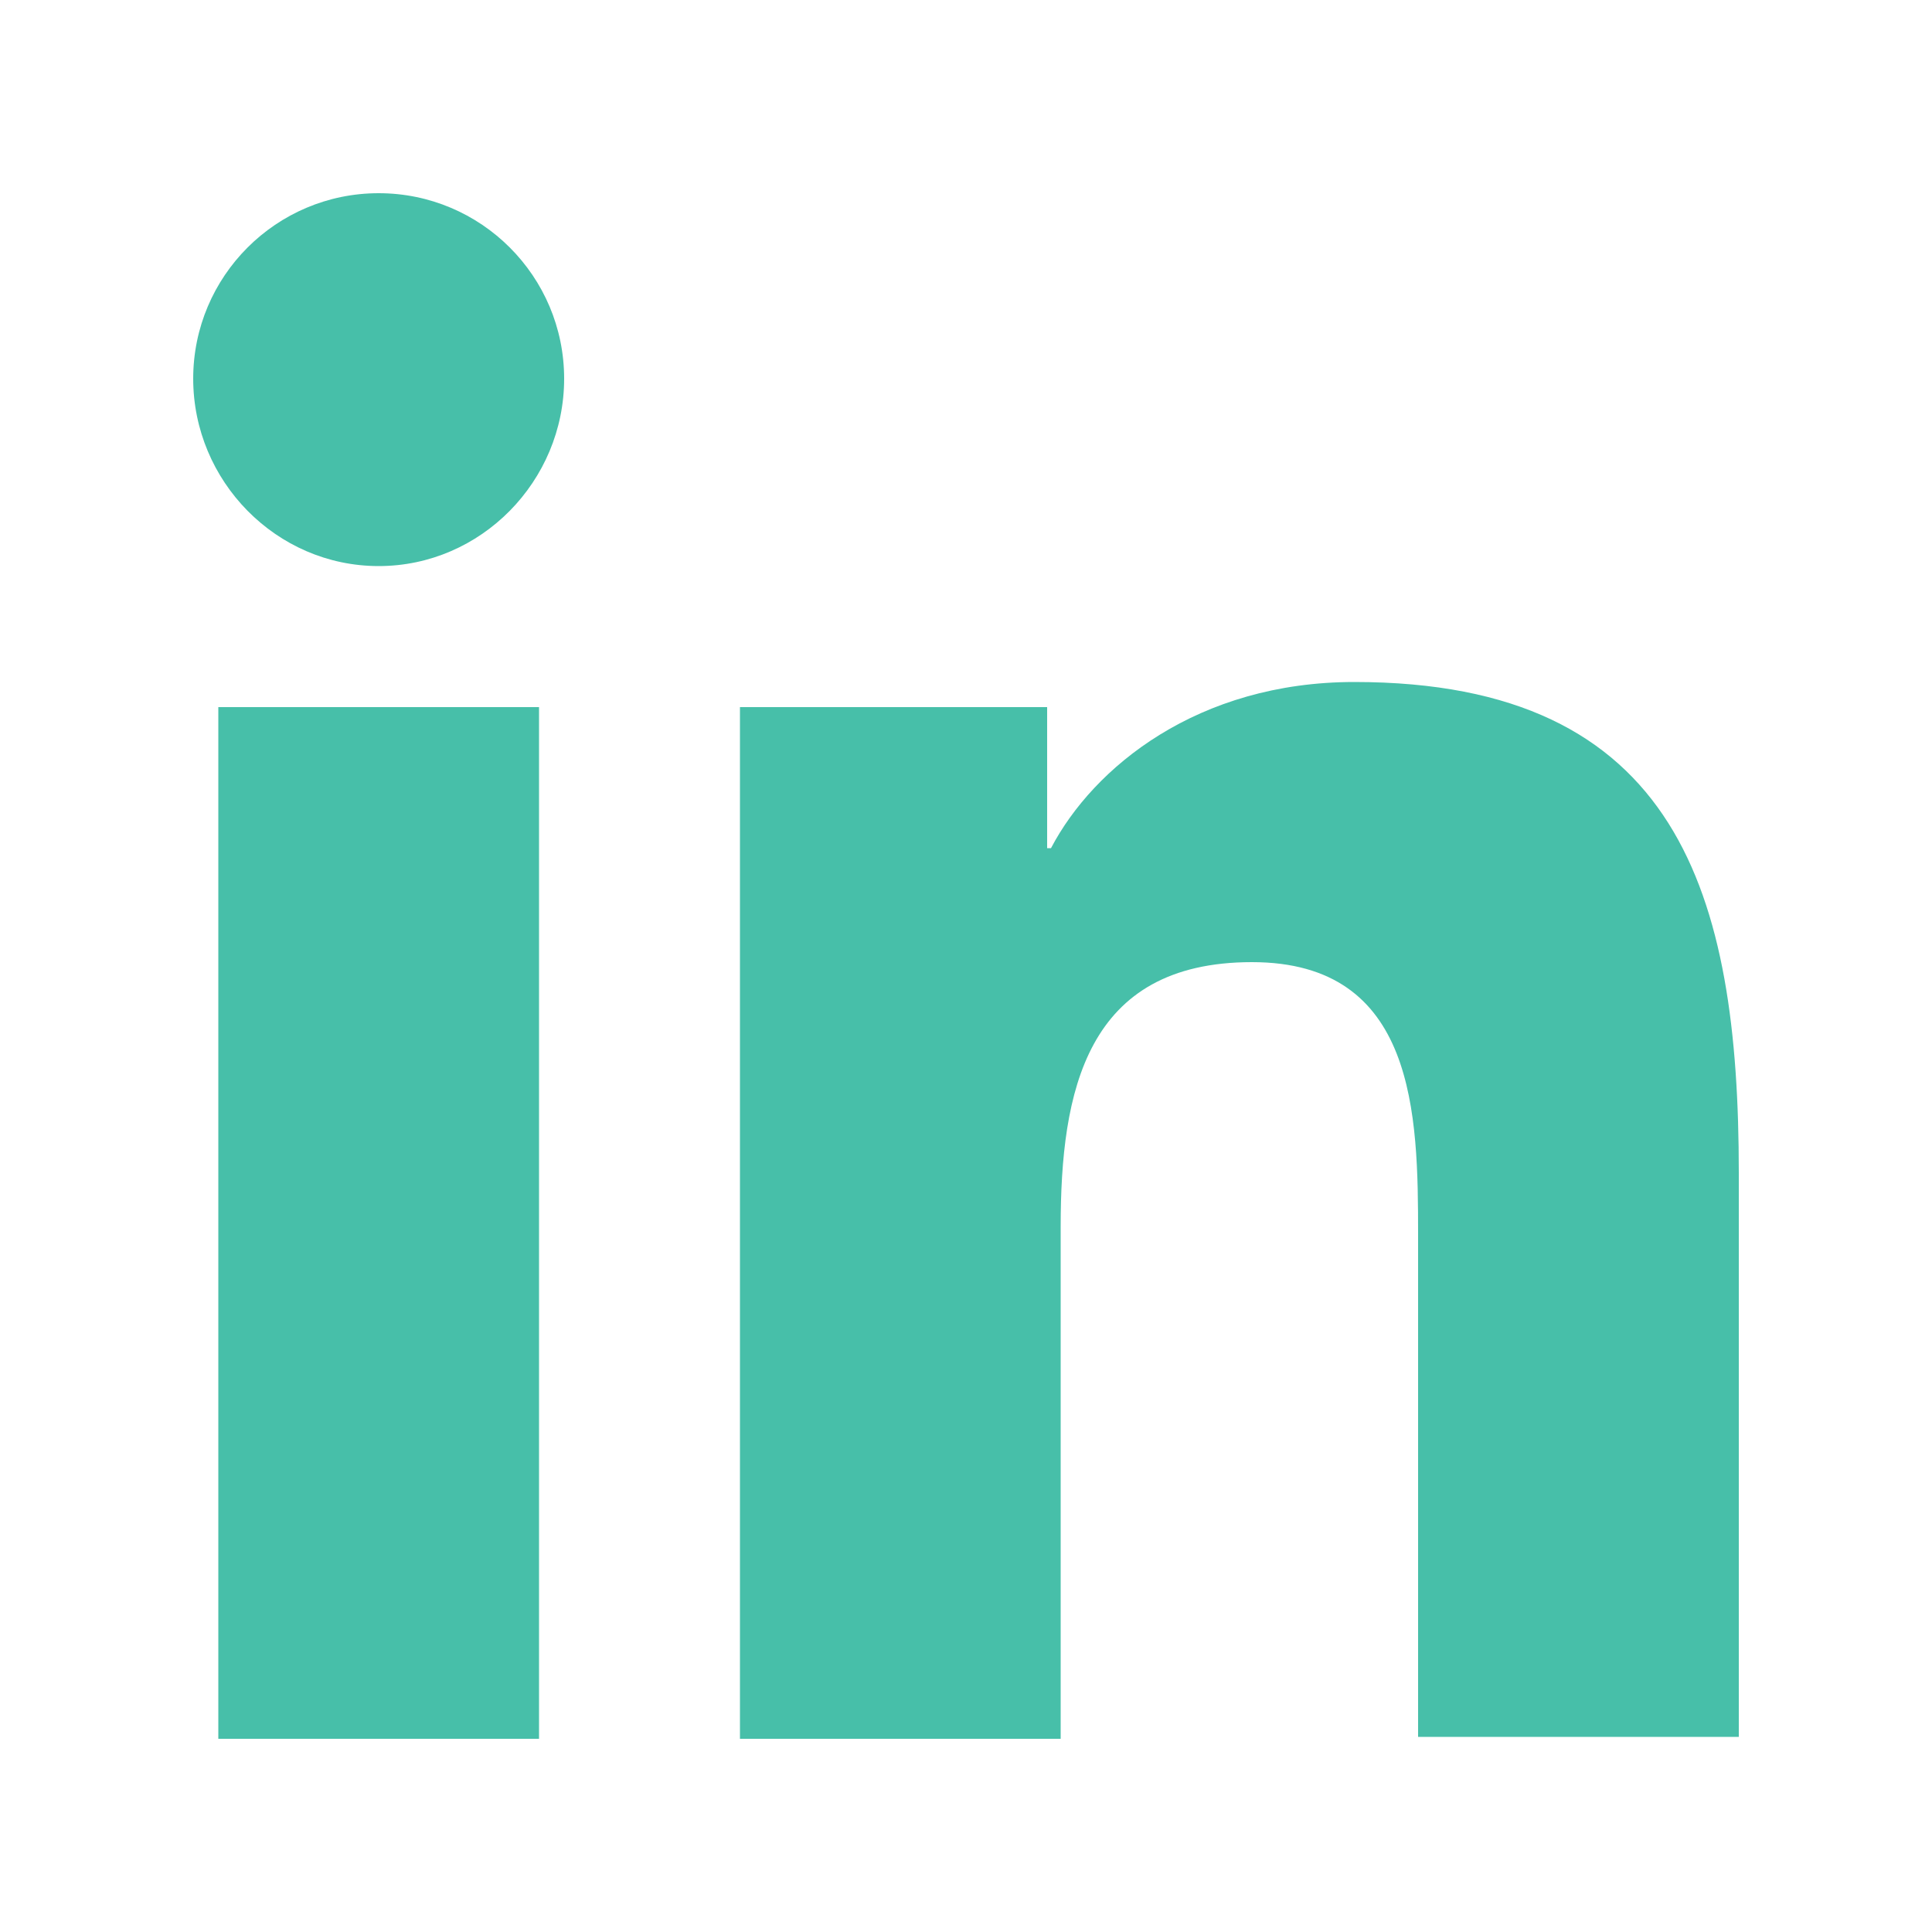
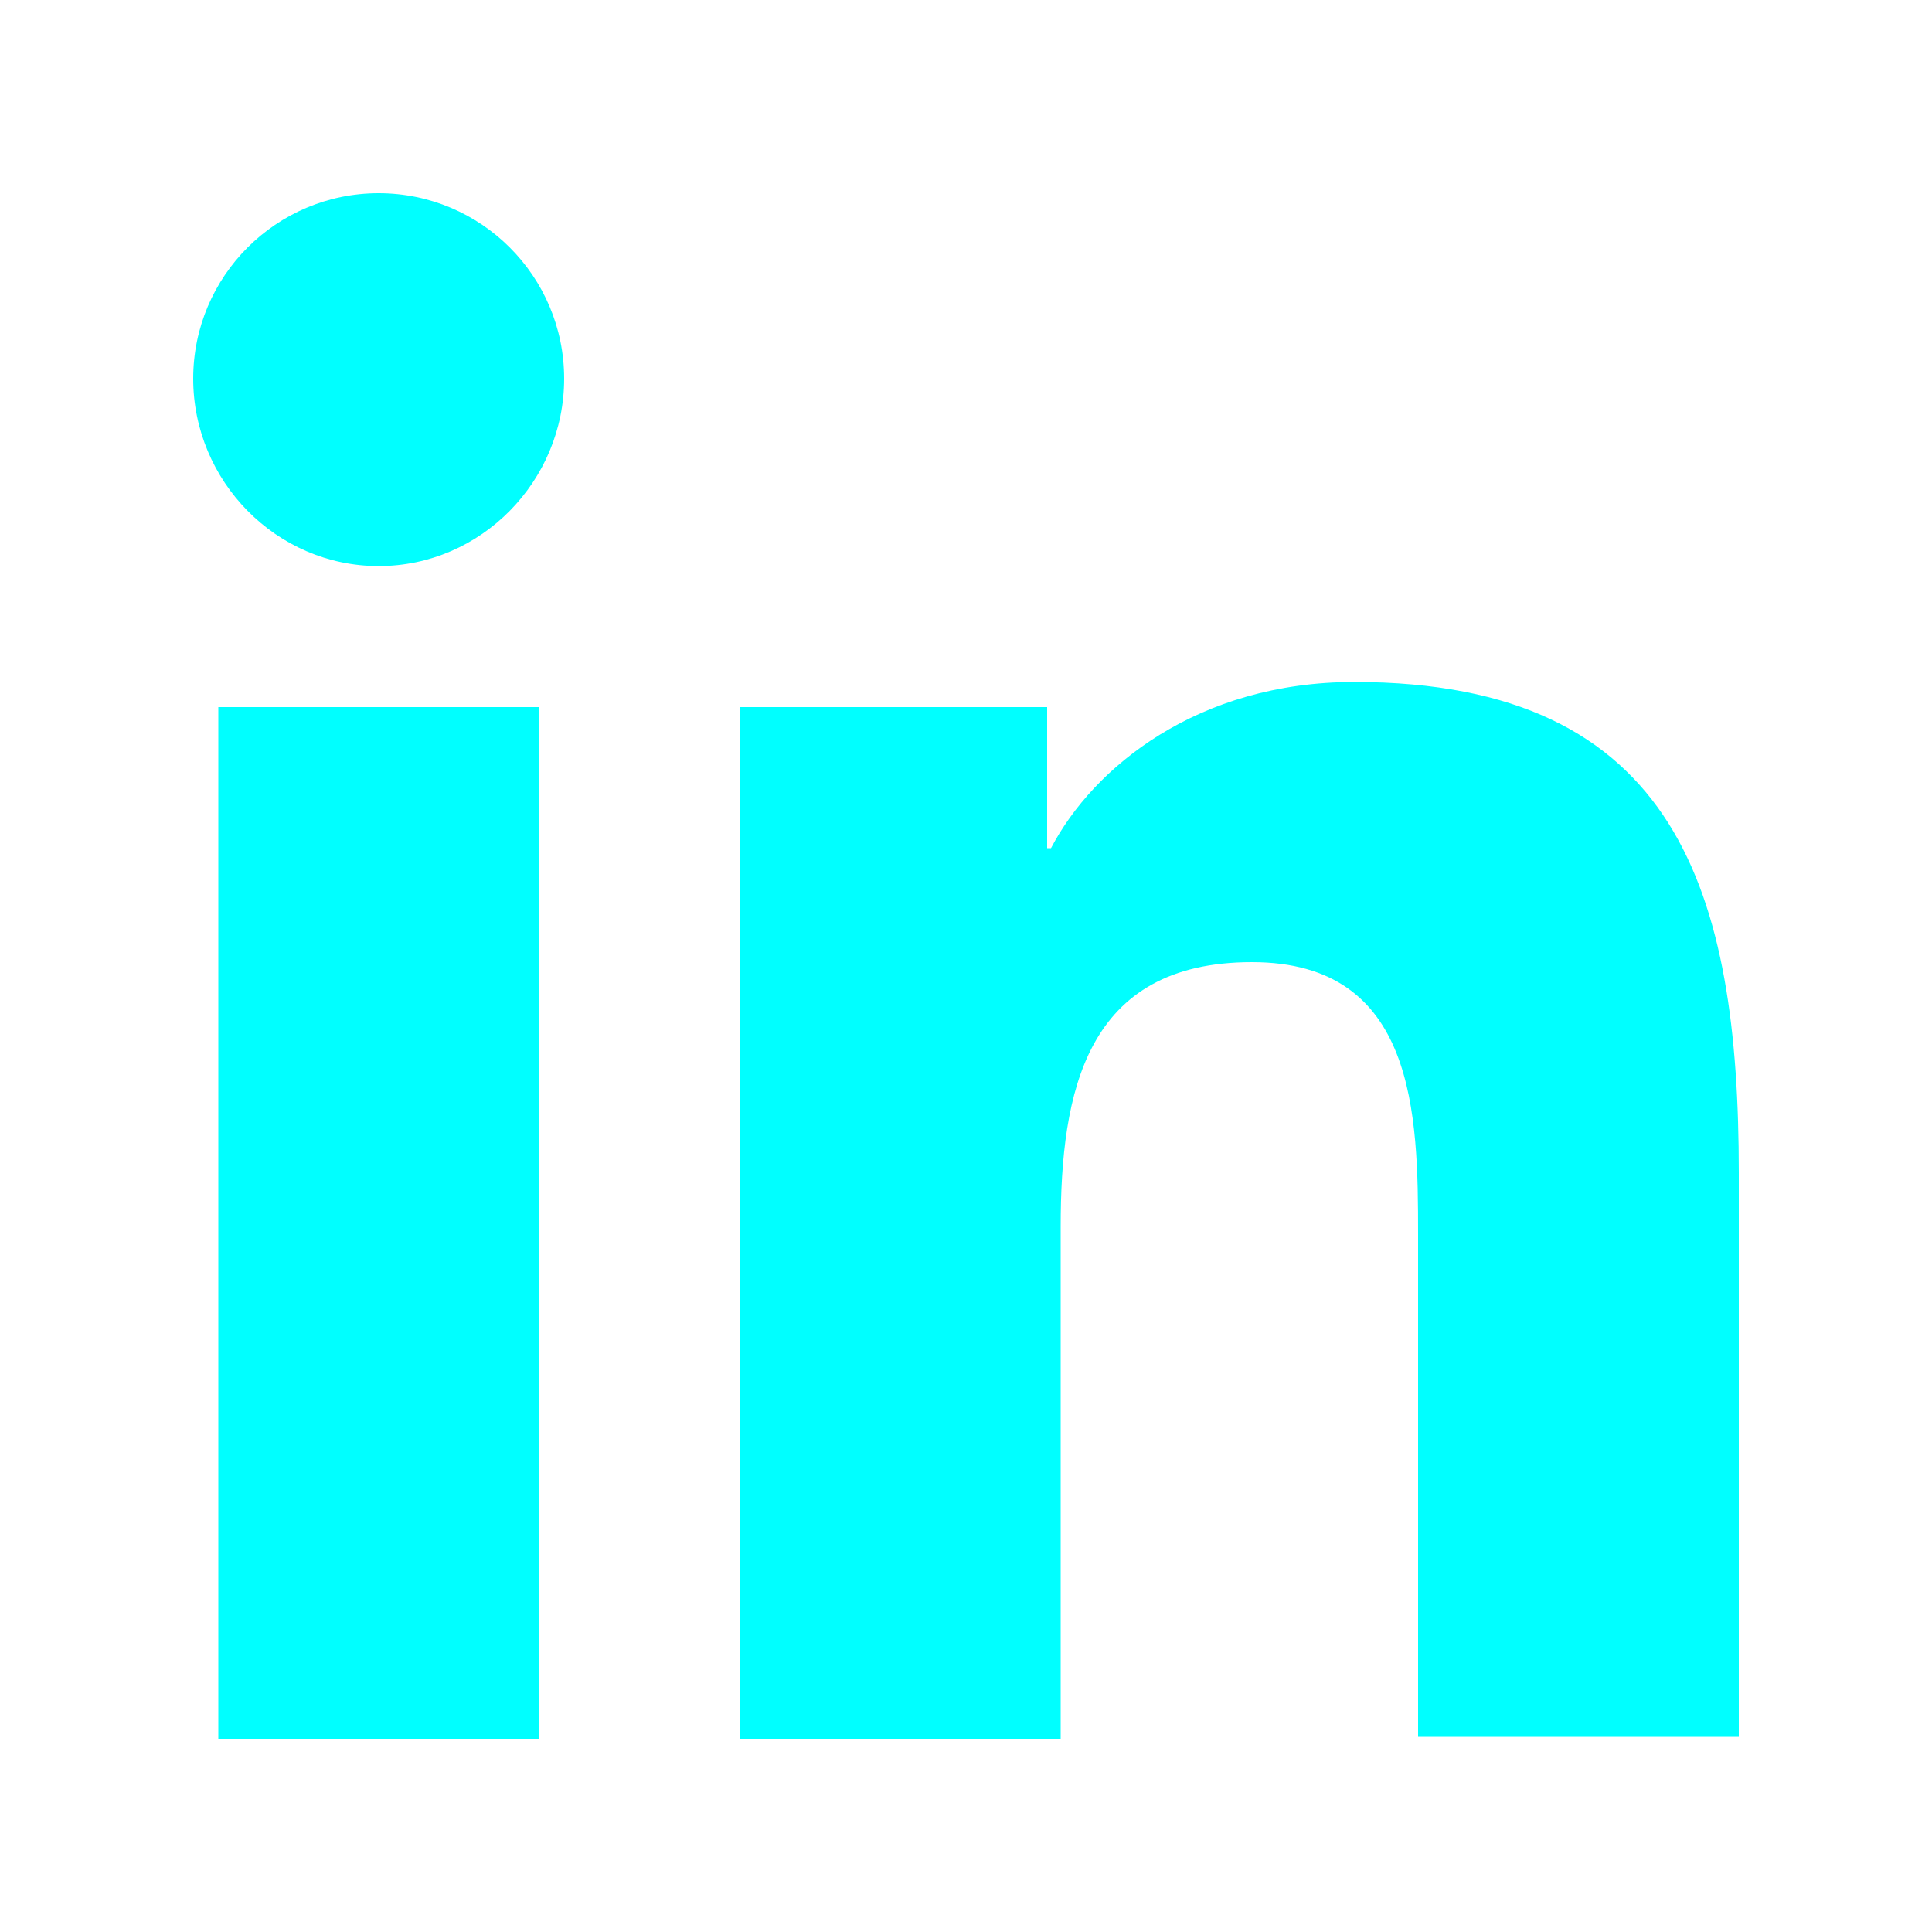
<svg xmlns="http://www.w3.org/2000/svg" width="26" height="26" viewBox="0 0 26 26" fill="none">
-   <path d="M23.4 23.4V15.782C23.4 12.038 22.594 9.178 18.226 9.178C16.12 9.178 14.716 10.322 14.144 11.414H14.092V9.516H9.958V23.4H14.274V16.51C14.274 14.69 14.612 12.948 16.848 12.948C19.058 12.948 19.084 15.002 19.084 16.614V23.374H23.4V23.4Z" fill="#47BFA9" />
-   <path d="M2.938 9.516H7.254V23.4H2.938V9.516Z" fill="#47BFA9" />
-   <path d="M5.096 2.6C3.718 2.6 2.6 3.718 2.6 5.096C2.6 6.474 3.718 7.618 5.096 7.618C6.474 7.618 7.592 6.474 7.592 5.096C7.592 3.718 6.474 2.6 5.096 2.6Z" fill="#47BFA9" />
+   <path d="M23.4 23.4V15.782C23.4 12.038 22.594 9.178 18.226 9.178C16.12 9.178 14.716 10.322 14.144 11.414H14.092V9.516H9.958V23.4H14.274V16.51C14.274 14.69 14.612 12.948 16.848 12.948C19.058 12.948 19.084 15.002 19.084 16.614V23.374H23.4V23.4Z" fill="#00ffff" />
+   <path d="M2.938 9.516H7.254V23.4H2.938V9.516Z" fill="#00ffff" />
+   <path d="M5.096 2.6C3.718 2.6 2.6 3.718 2.6 5.096C2.6 6.474 3.718 7.618 5.096 7.618C6.474 7.618 7.592 6.474 7.592 5.096C7.592 3.718 6.474 2.6 5.096 2.6Z" fill="#00ffff" />
</svg>
